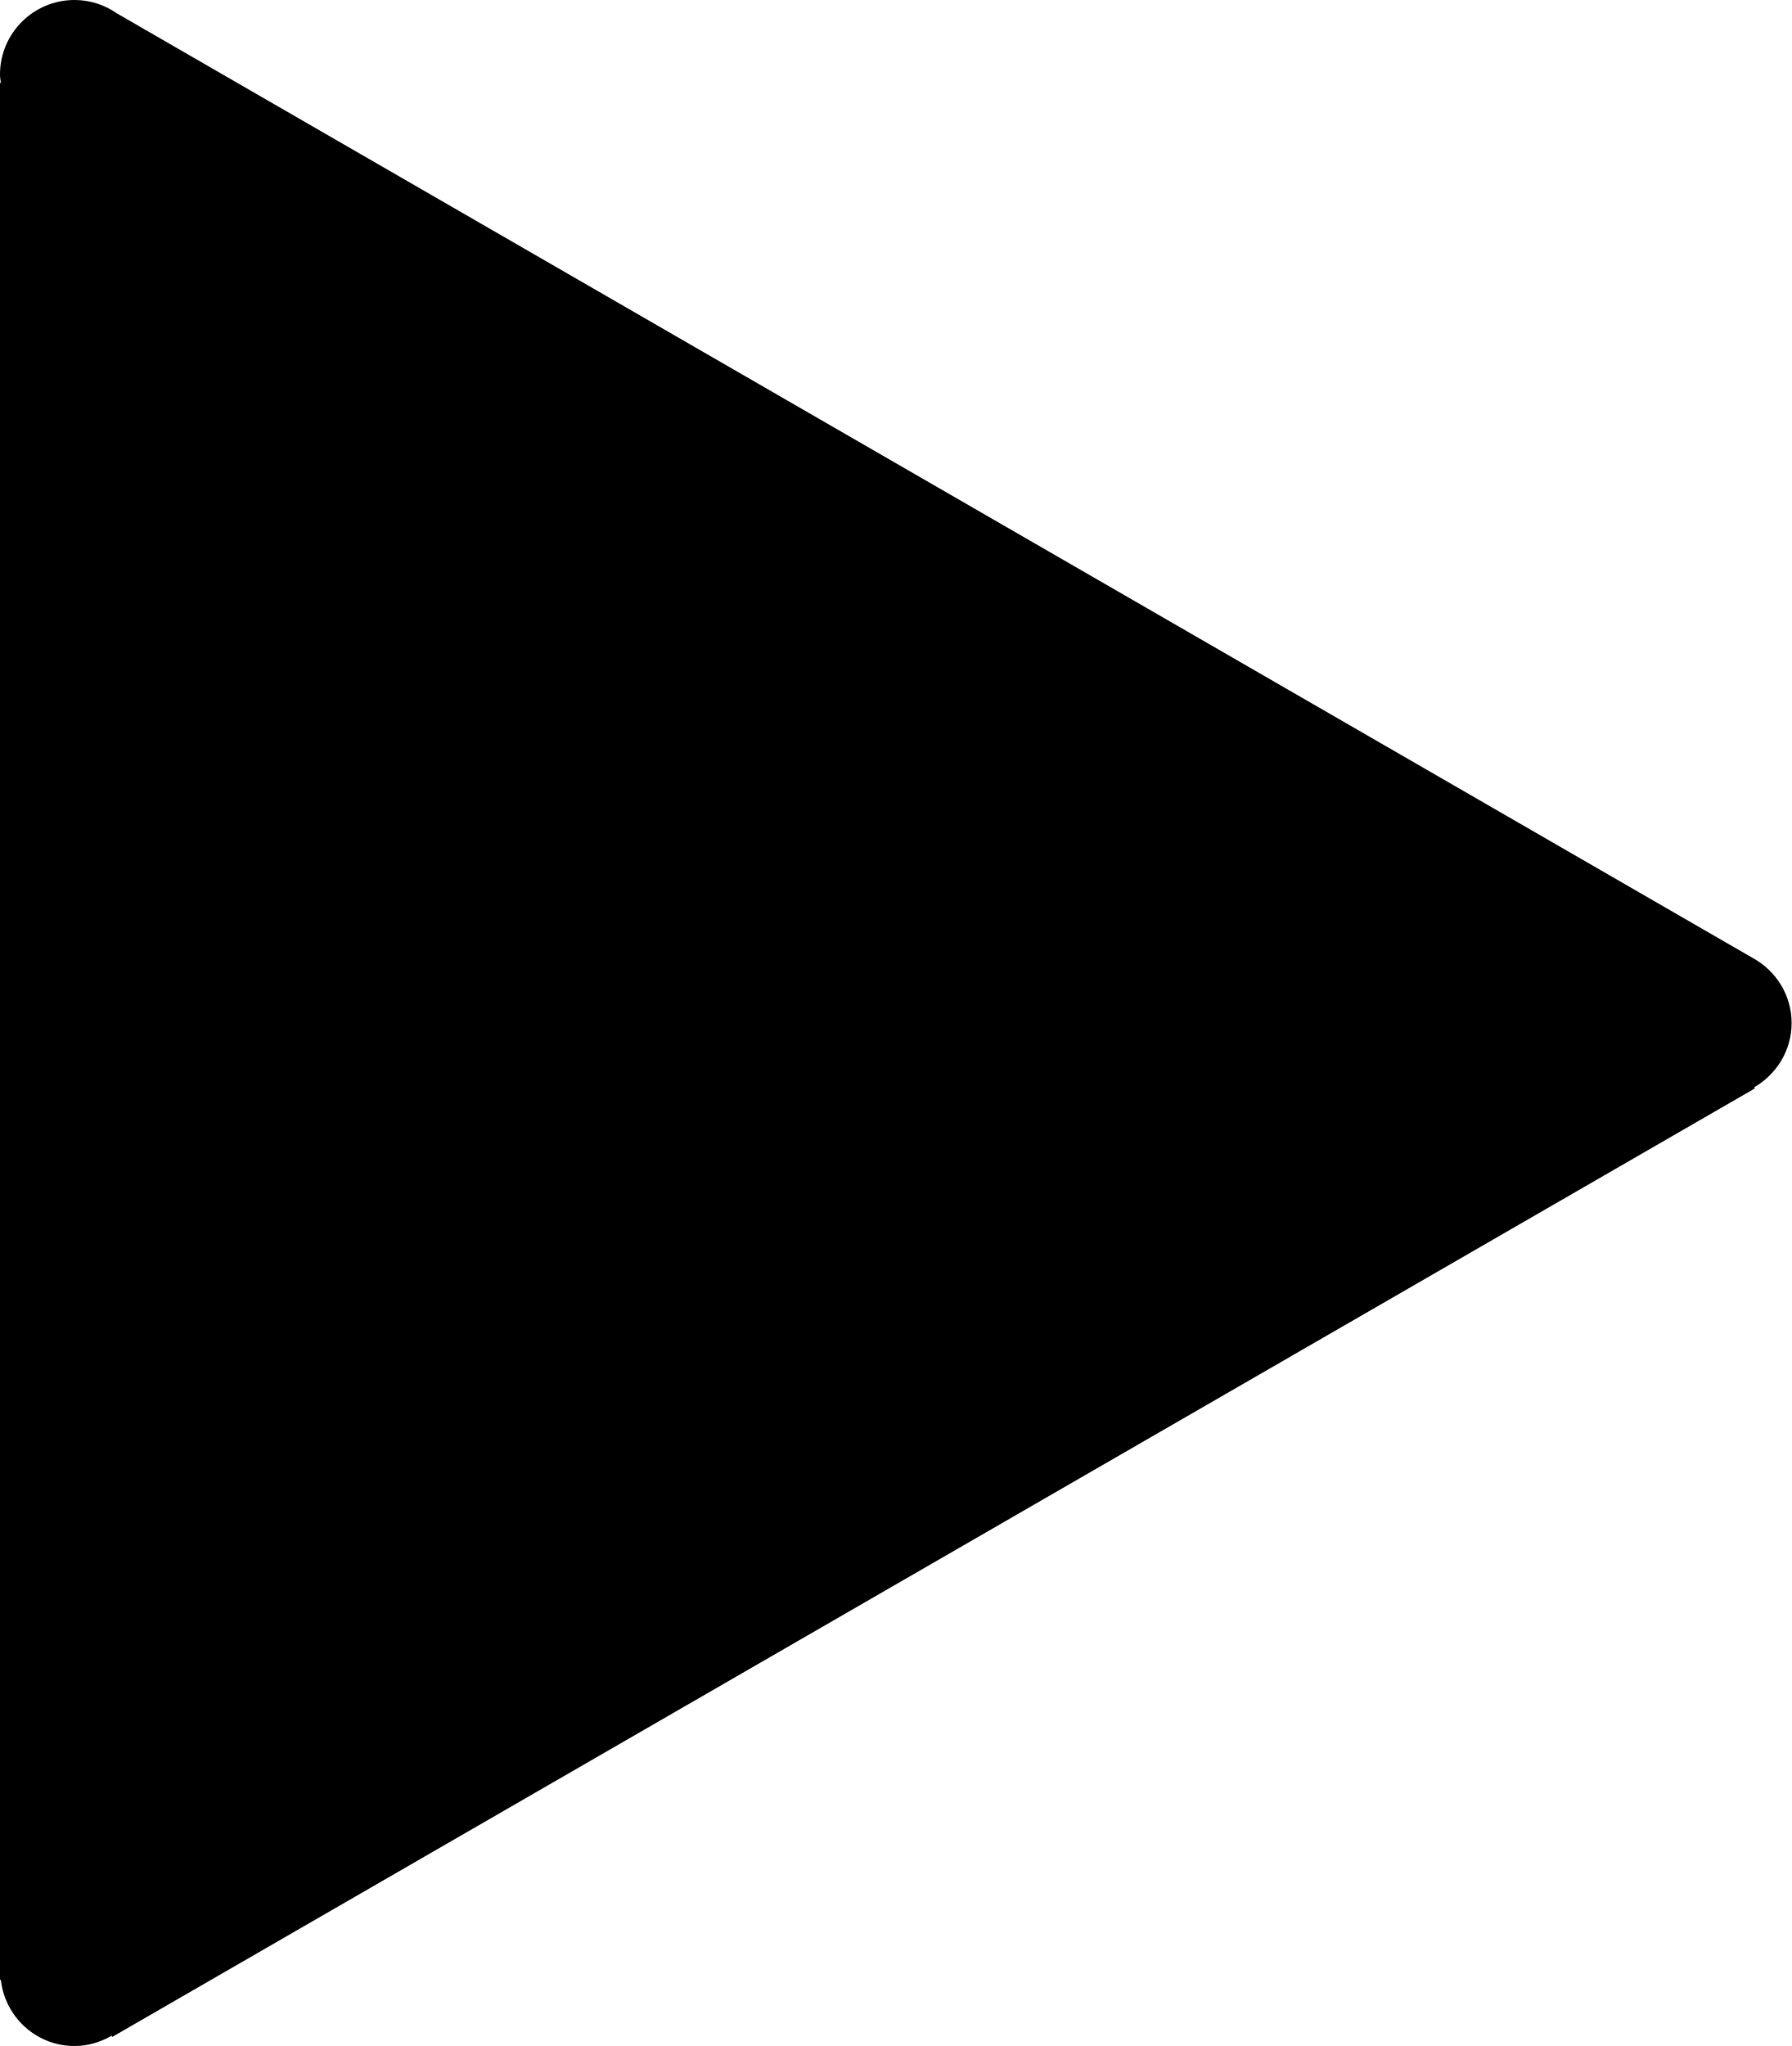
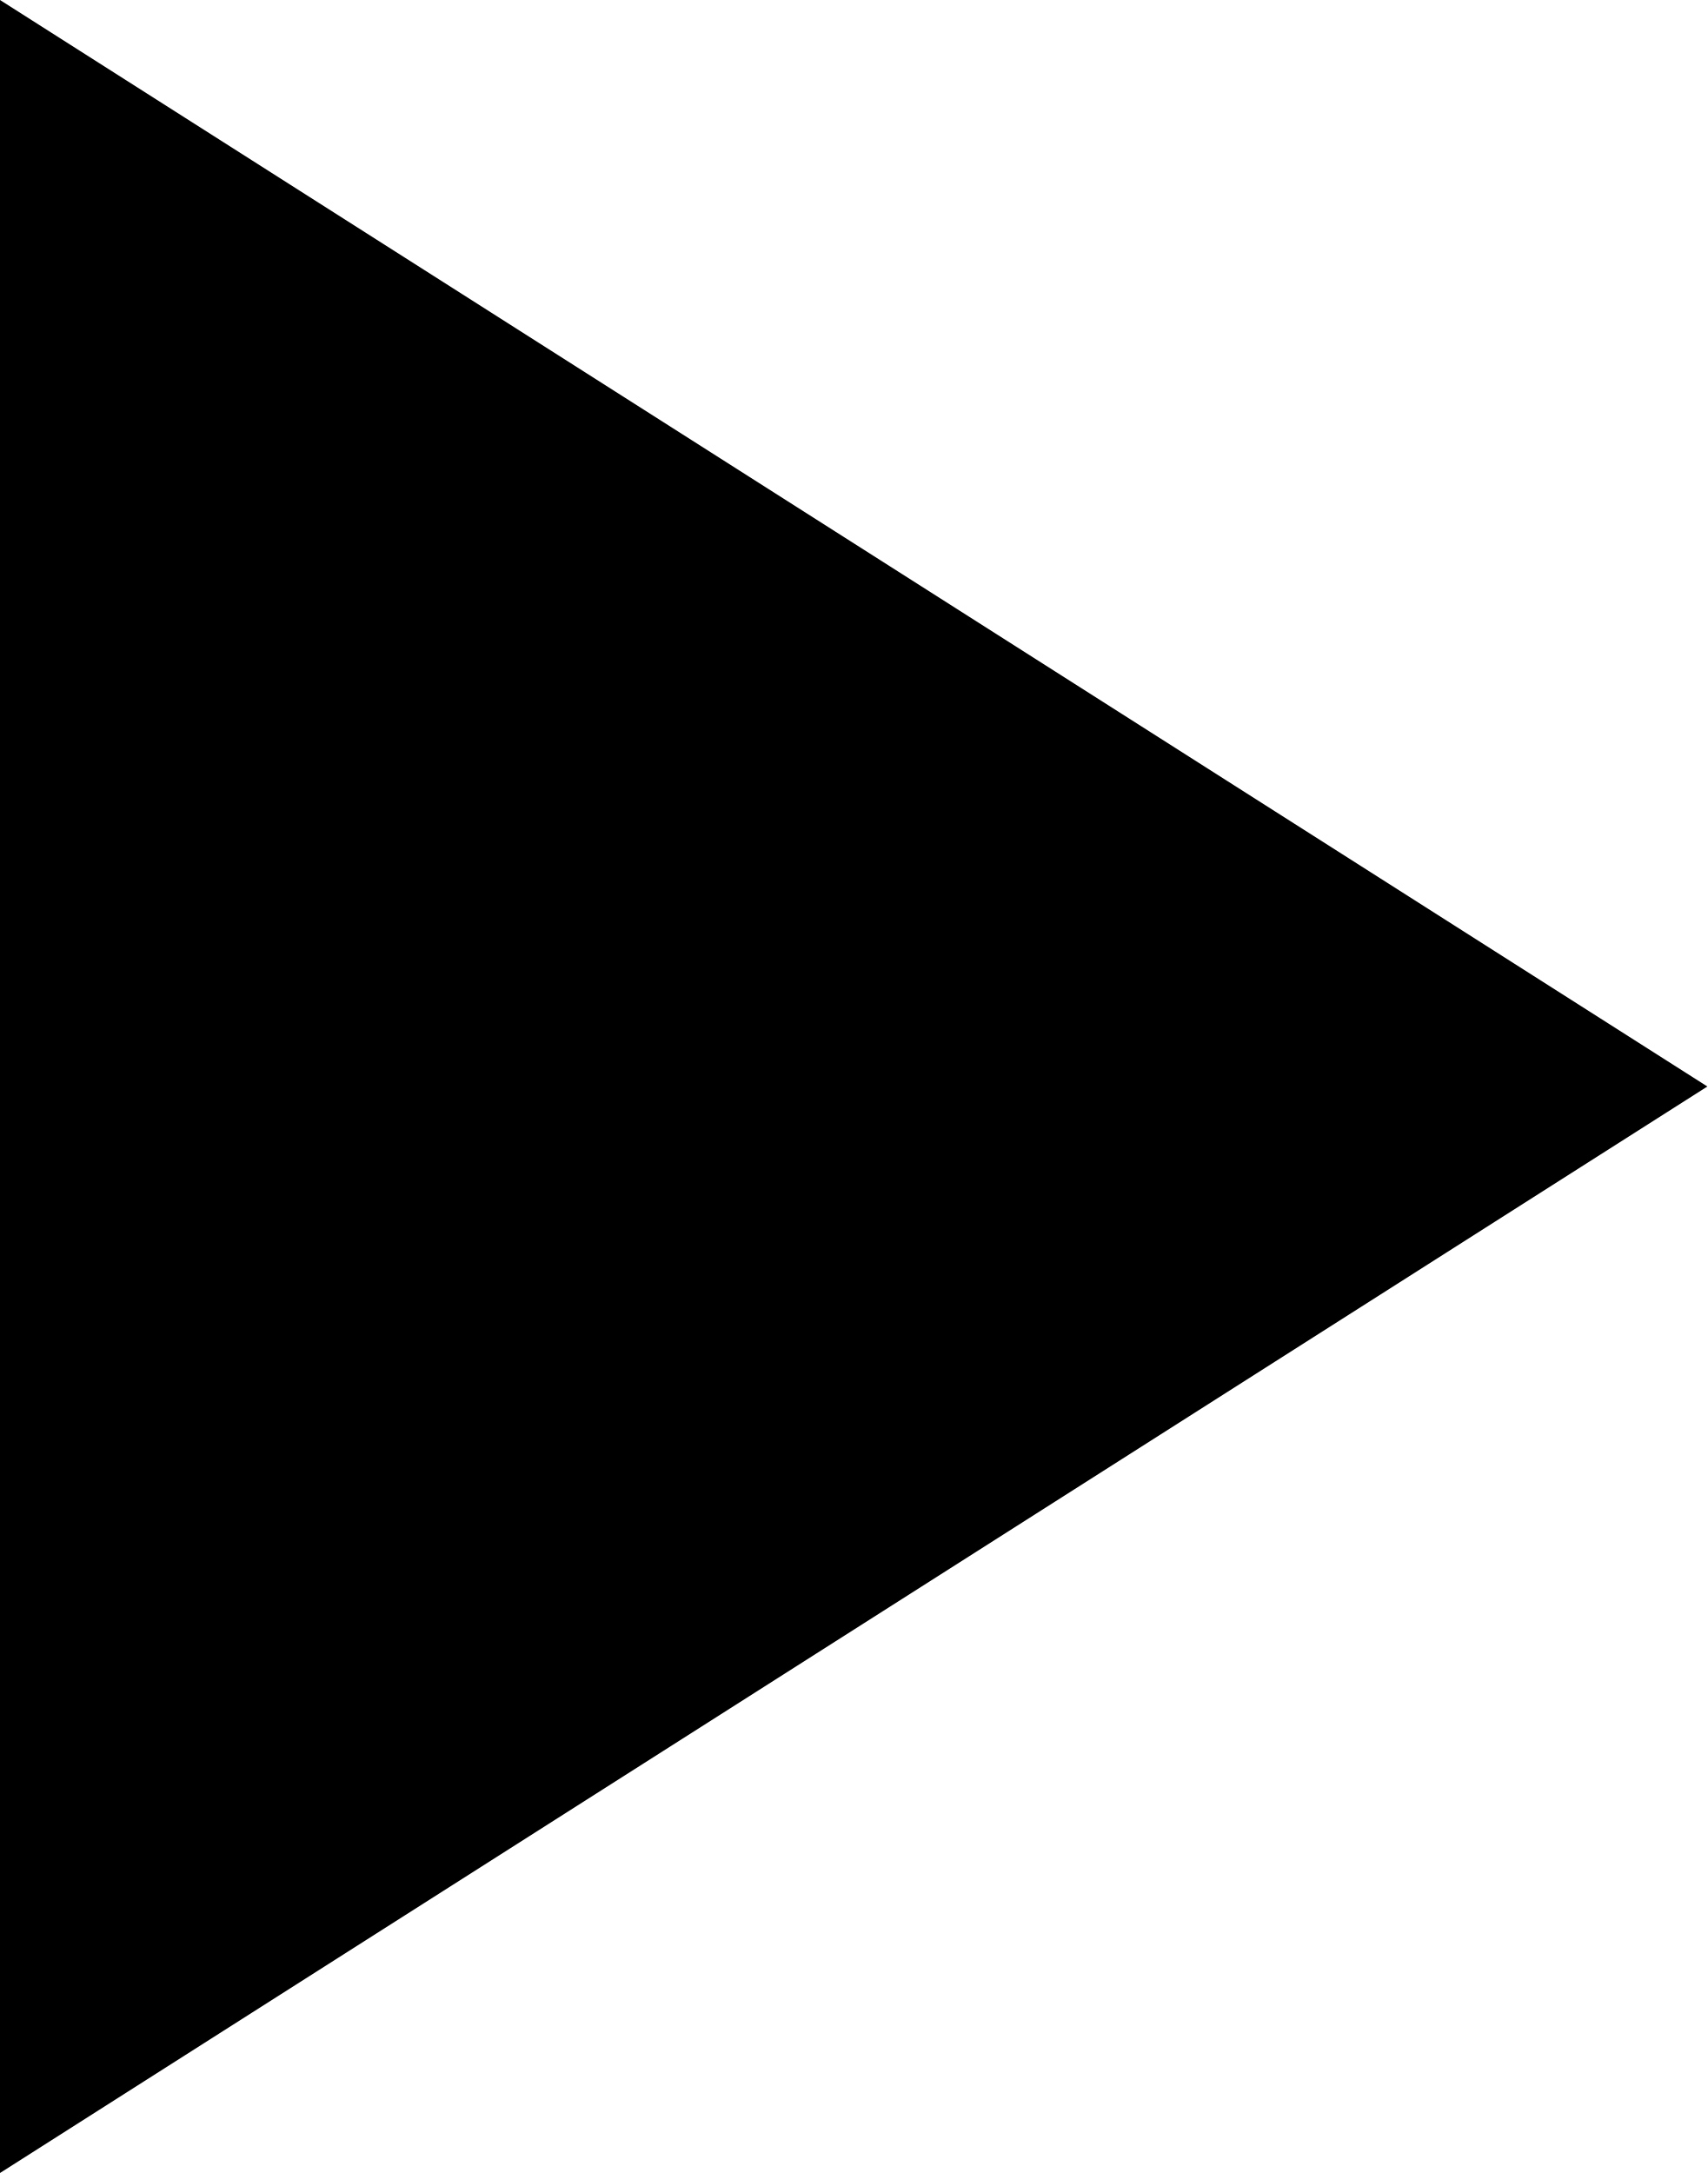
- <svg xmlns="http://www.w3.org/2000/svg" version="1.1" id="Layer_1" x="0px" y="0px" width="512px" height="584.603px" viewBox="0 0 512 584.603" enable-background="new 0 0 512 584.603" xml:space="preserve">
-   <g>
-     <path d="M512,292.306c0-8.037-4.503-14.944-11.081-18.567L33.424,3.831C29.982,1.432,25.804,0,21.292,0C9.534,0,0,9.525,0,21.282   c0,0.825,0.153,1.603,0.246,2.4H0V565.72h0.246c1.205,10.618,10.113,18.883,21.046,18.883c3.877,0,7.463-1.111,10.595-2.928   l0.19,0.334l469.417-271.015l-0.186-0.324C507.664,306.982,512,300.182,512,292.306z" fill="#000000" />
-   </g>
+ <svg xmlns="http://www.w3.org/2000/svg" version="1.1" id="Layer_1" x="0px" y="0px" width="512px" height="651.637px" viewBox="0 0 512 651.637" enable-background="new 0 0 512 651.637" xml:space="preserve">
+   <path d="M0,0v651.637l512-325.818L0,0z" fill="#000000" />
</svg>
